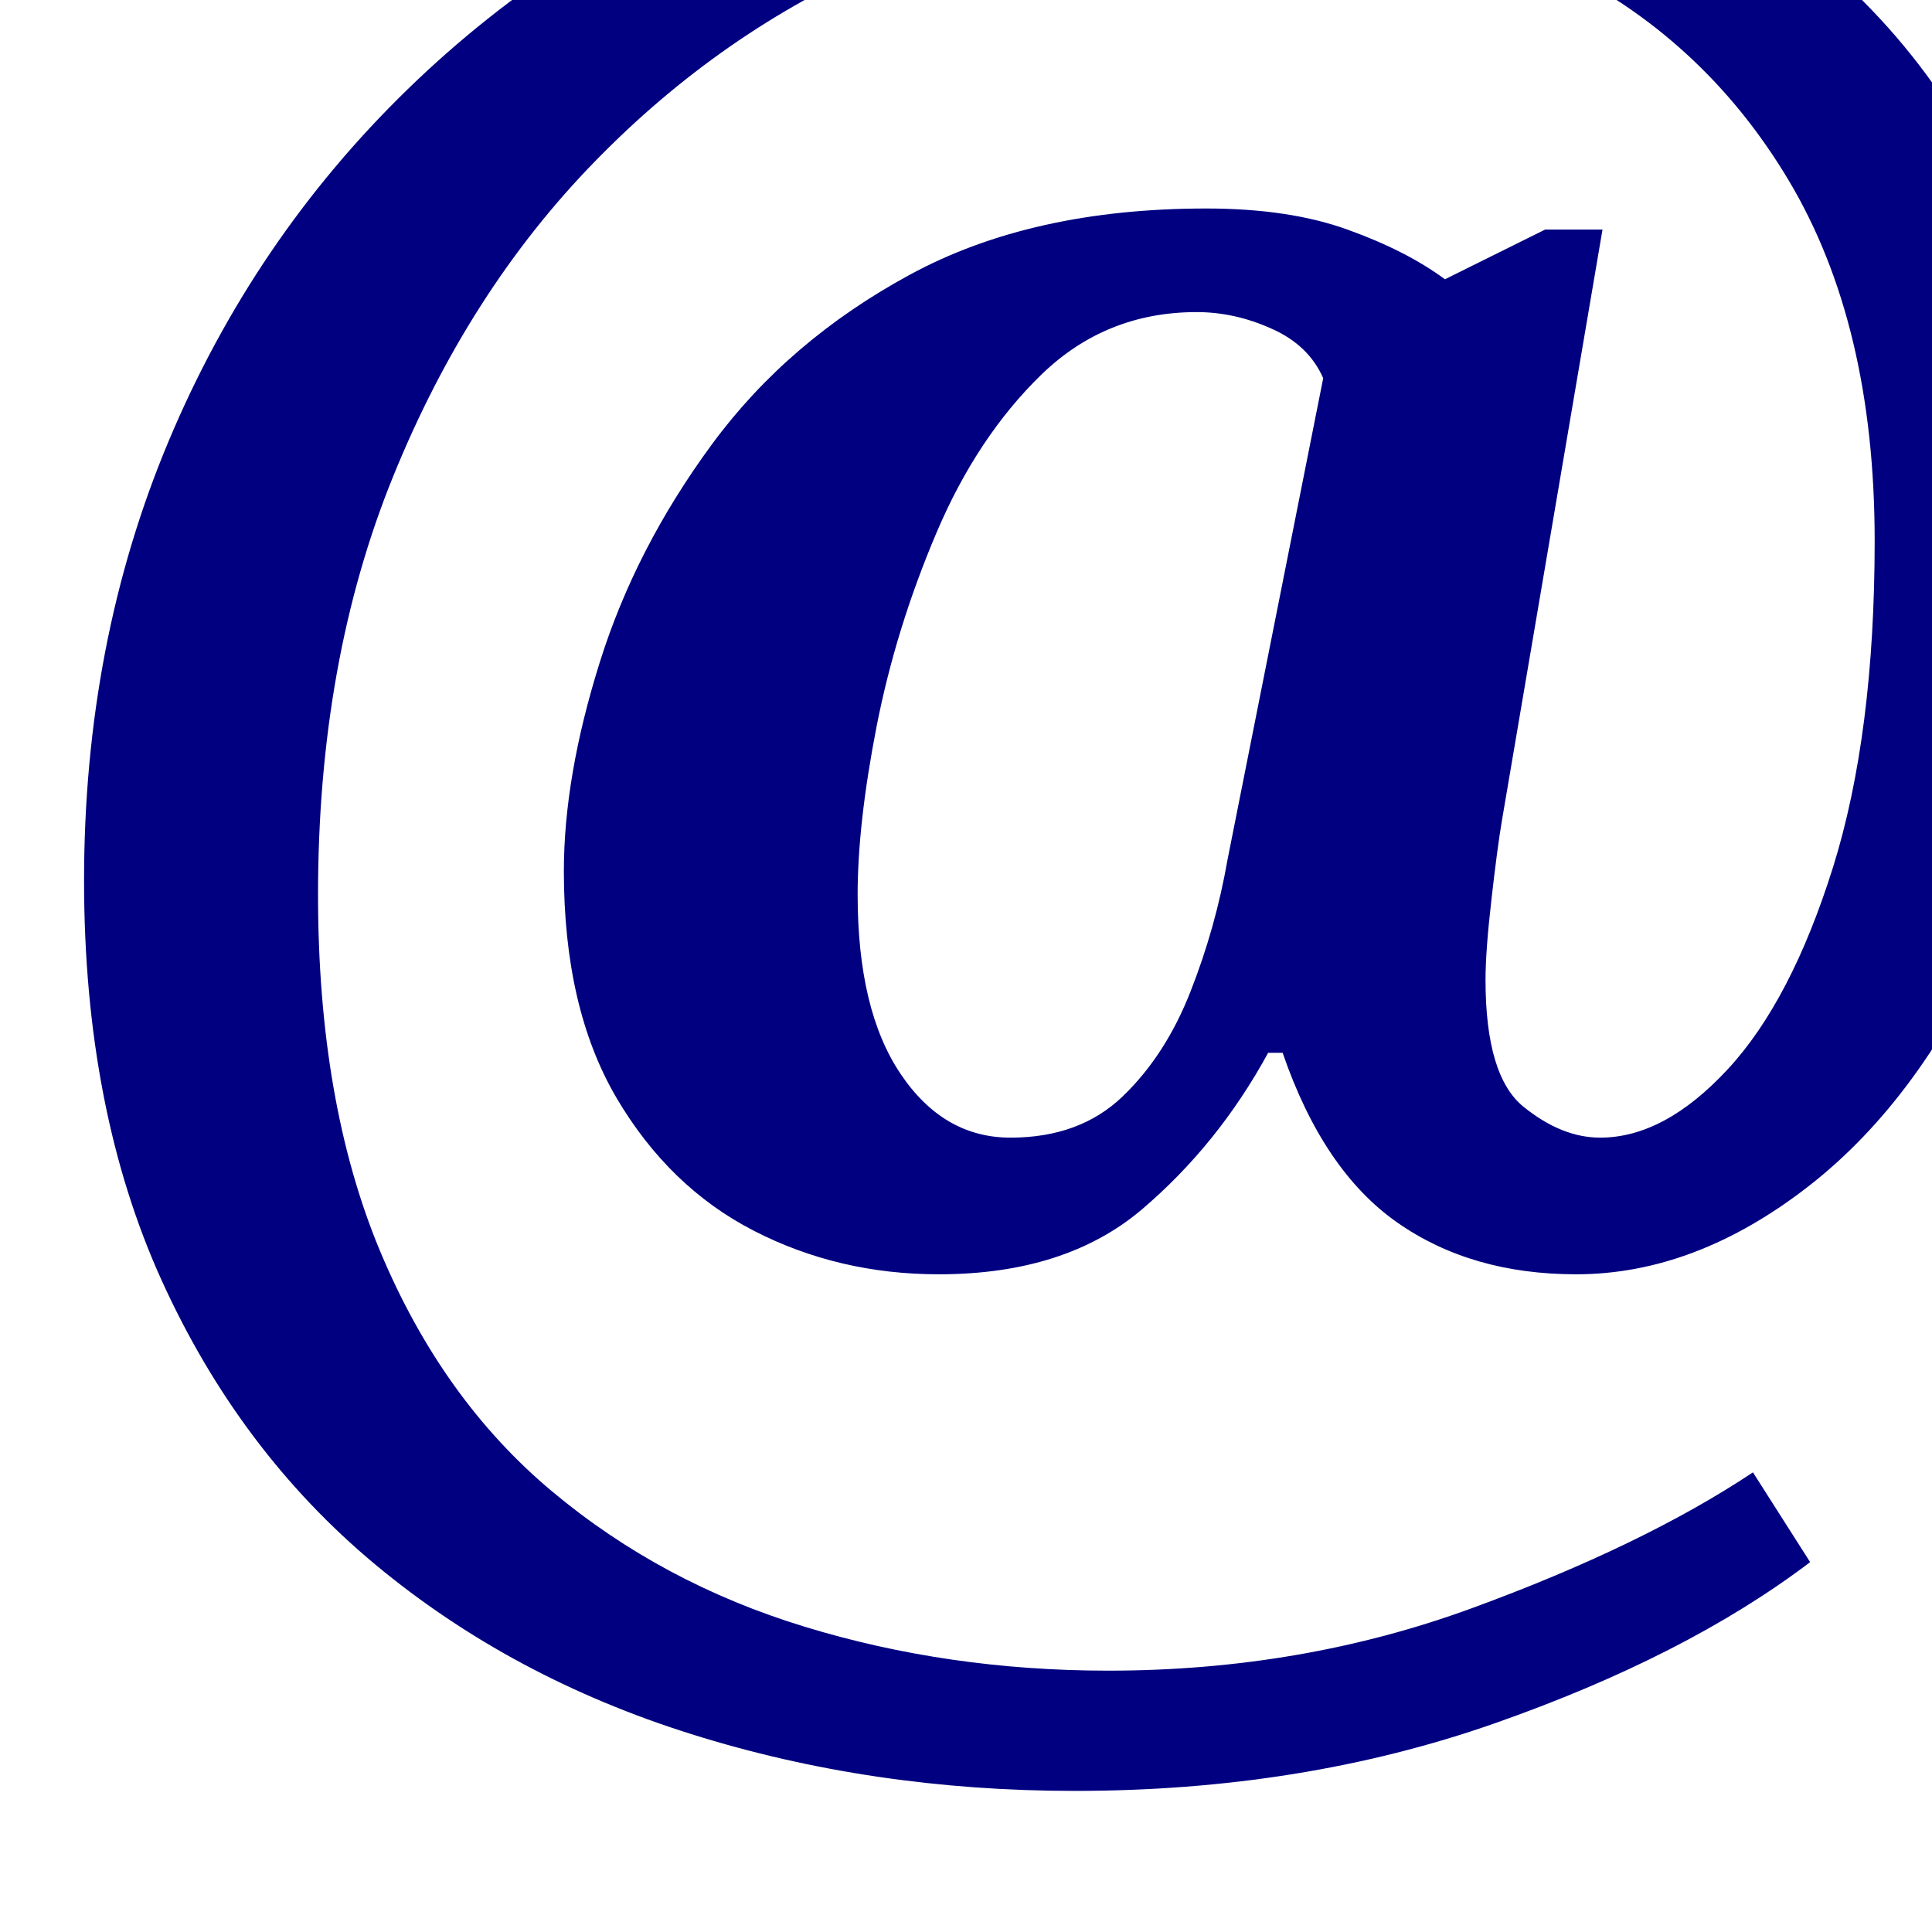
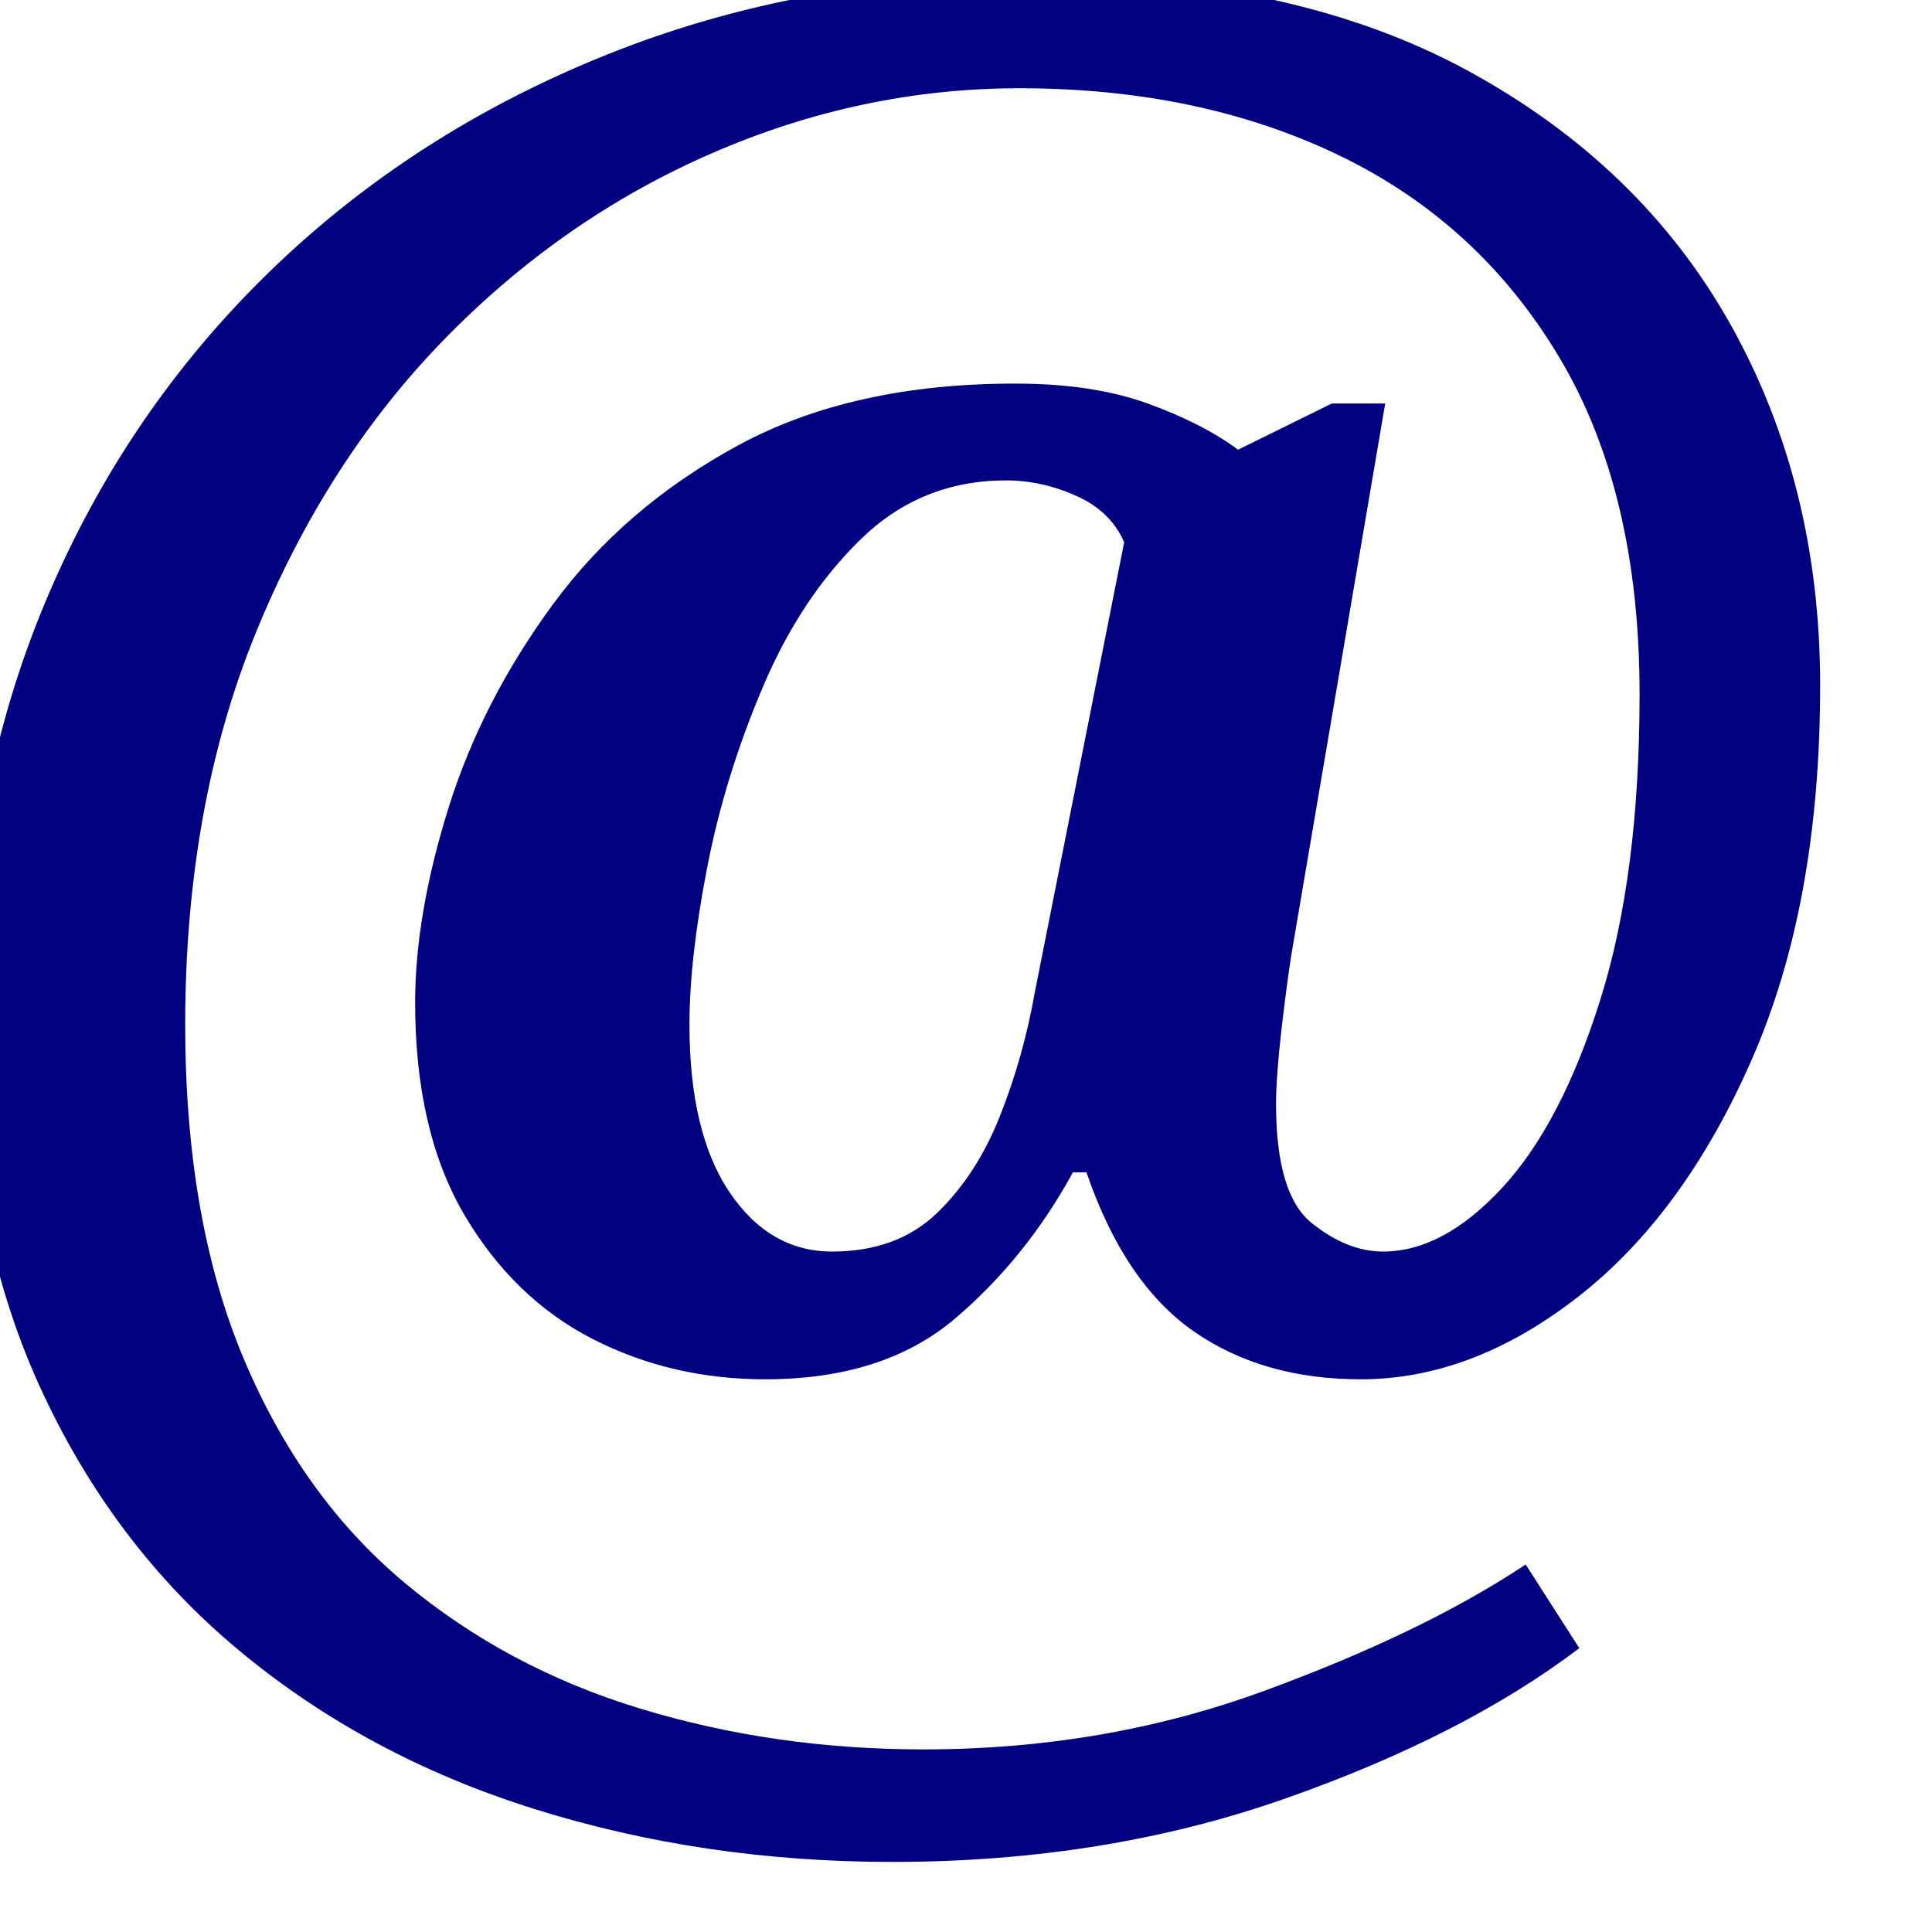
<svg xmlns="http://www.w3.org/2000/svg" width="128" height="128" id="svg2985" version="1.1">
  <defs id="defs2987" />
  <g id="layer1">
    <a id="a3961-34-0" transform="matrix(1.168366,0,0,1.138406,-7.020394,-0.1970879)" style="stroke-width:3.468;stroke-miterlimit:4;stroke-dasharray:none" />
    <g id="g4508-8" transform="matrix(-0.2175774,0,0,0.2324194,309.2762,-184.7121)" style="stroke-width:31.128;stroke-miterlimit:4;stroke-dasharray:none" />
    <g id="g3943-2" style="fill:none" />
    <text transform="scale(1.000002)" id="text4137" y="54" x="130" style="font-style:normal;font-variant:normal;font-weight:bold;font-stretch:normal;font-size:21.407px;line-height:125%;font-family:'Arial Rounded MT Bold';-inkscape-font-specification:'Arial Rounded MT Bold, Bold';letter-spacing:0px;word-spacing:0px;fill:#000000;fill-opacity:1;stroke:none" xml:space="preserve" />
-     <text xml:space="preserve" style="font-style:normal;font-variant:normal;font-weight:bold;font-stretch:normal;font-size:157.199px;line-height:1.25;font-family:Constantia;-inkscape-font-specification:'Constantia, Bold';font-variant-ligatures:normal;font-variant-caps:normal;font-variant-numeric:normal;font-feature-settings:normal;text-align:start;letter-spacing:0px;word-spacing:0px;writing-mode:lr-tb;text-anchor:start;fill:#000080;fill-opacity:1;stroke:none;stroke-width:3.275" x="-2.48" y="97.055" id="text4531" transform="scale(1.006162,0.9938759)">
-       <tspan id="tspan4529" x="-2.48" y="97.055" style="font-style:normal;font-variant:normal;font-weight:bold;font-stretch:normal;font-size:157.199px;font-family:Constantia;-inkscape-font-specification:'Constantia, Bold';font-variant-ligatures:normal;font-variant-caps:normal;font-variant-numeric:normal;font-feature-settings:normal;text-align:start;writing-mode:lr-tb;text-anchor:start;fill:#000080;fill-opacity:1;stroke-width:3.275">@</tspan>
+     <text xml:space="preserve" style="font-style:normal;font-variant:normal;font-weight:bold;font-stretch:normal;font-size:146.859px;line-height:1.25;font-family:Constantia;-inkscape-font-specification:'Constantia, Bold';font-variant-ligatures:normal;font-variant-caps:normal;font-variant-numeric:normal;font-feature-settings:normal;text-align:start;letter-spacing:0px;word-spacing:0px;writing-mode:lr-tb;text-anchor:start;fill:#000080;fill-opacity:1;stroke:none;stroke-width:3.06" x="-9.681" y="103.26" id="text4531" transform="scale(1.006162,0.9938758)">
+       <tspan id="tspan4529" x="-9.681" y="103.26" style="font-style:normal;font-variant:normal;font-weight:bold;font-stretch:normal;font-size:146.859px;font-family:Constantia;-inkscape-font-specification:'Constantia, Bold';font-variant-ligatures:normal;font-variant-caps:normal;font-variant-numeric:normal;font-feature-settings:normal;text-align:start;writing-mode:lr-tb;text-anchor:start;fill:#000080;fill-opacity:1;stroke-width:3.06">@</tspan>
    </text>
  </g>
</svg>
